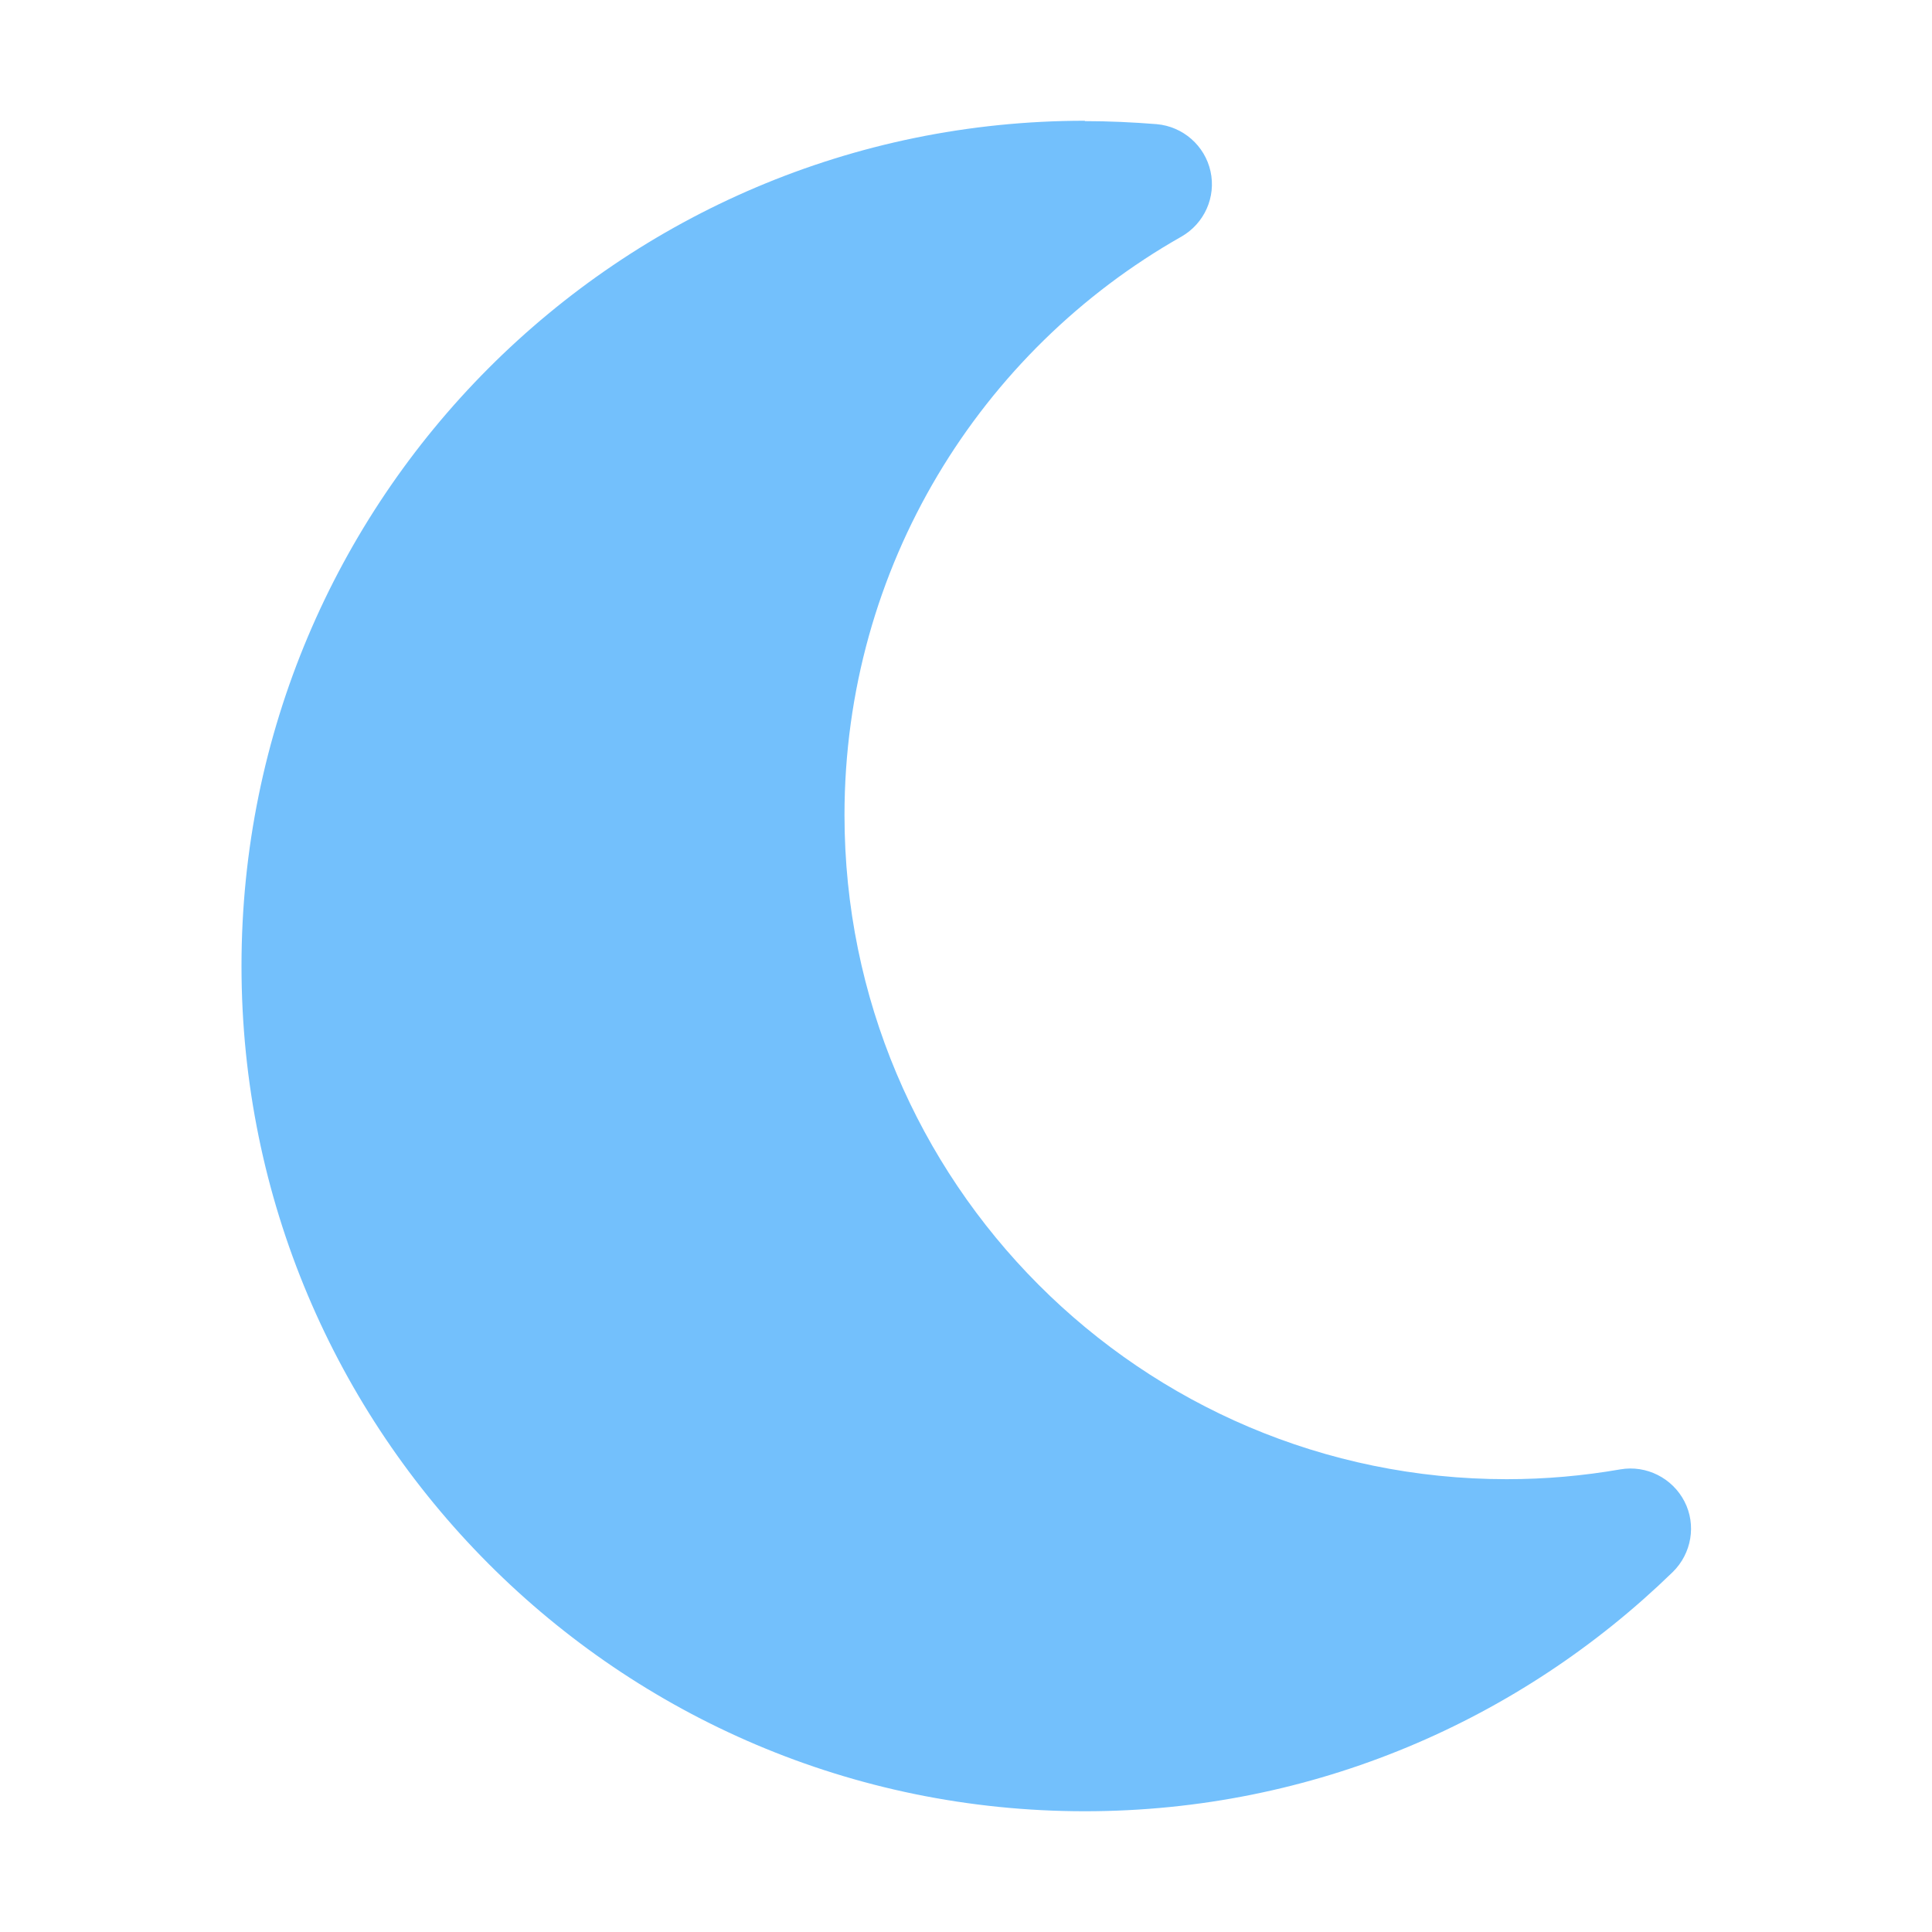
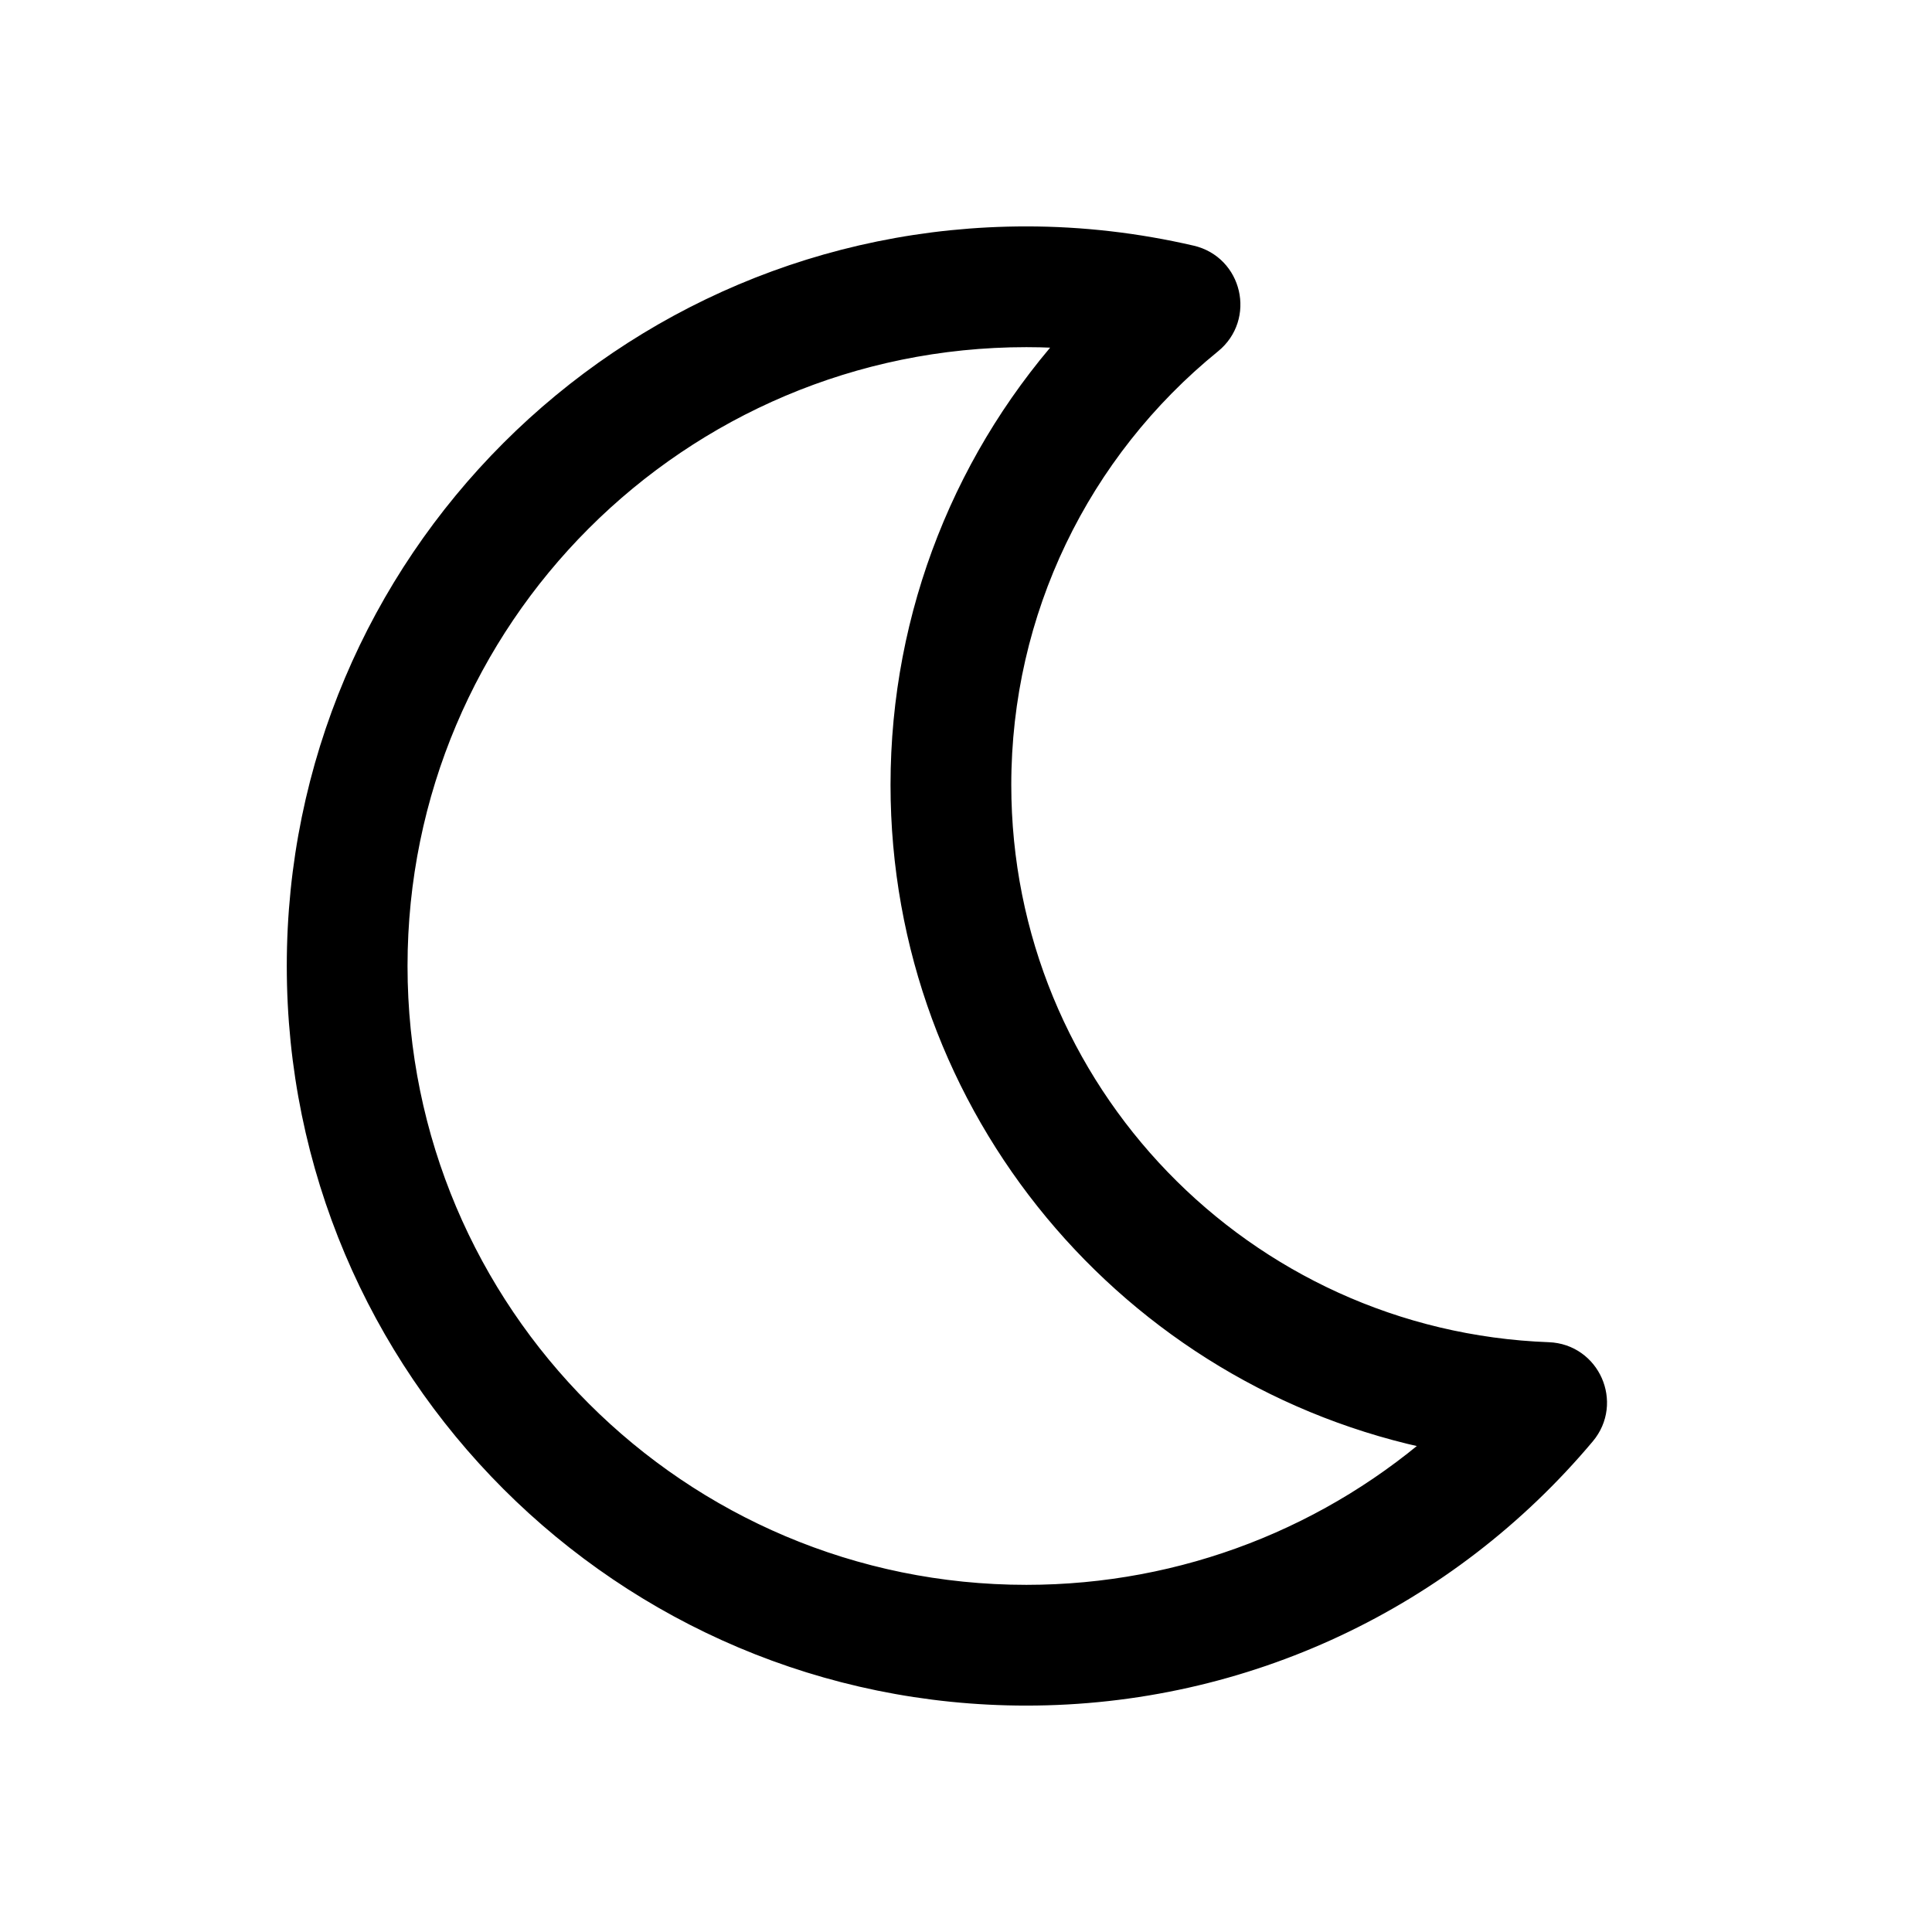
- <svg xmlns="http://www.w3.org/2000/svg" viewBox="0 0 384 512" width="24" height="24" fill="#73C0FC">
-   <path d="m223.5 32c-123.5 0-223.5 100.3-223.5 224s100 224 223.5 224c60.6 0 115.5-24.2 155.8-63.4 5-4.9 6.3-12.5 3.1-18.7s-10.1-9.7-17-8.5c-9.8 1.7-19.8 2.6-30.1 2.6-96.9 0-175.5-78.8-175.5-176 0-65.8 36-123.1 89.3-153.3 6.1-3.5 9.2-10.5 7.7-17.3s-7.3-11.9-14.3-12.5c-6.3-.5-12.6-.8-19-.8z" />
+ <svg xmlns="http://www.w3.org/2000/svg" width="28" height="28" viewBox="0 0 32 32">
+   <g fill="none" fill-rule="evenodd" transform="translate(-440 -200)">
+     <path fill="currentColor" fill-rule="nonzero" stroke="currentColor" stroke-width="0.5" d="M102,21 C102,18.102 103.307,15.42 105.517,13.625 C106.002,13.231 105.822,12.452 105.213,12.312 C104.322,12.106 103.415,12 102.5,12 C95.872,12 90.5,17.372 90.5,24 C90.5,30.628 95.872,36 102.5,36 C106.091,36 109.424,34.411 111.69,31.713 C112.092,31.235 111.768,30.504 111.144,30.481 C106.047,30.292 102,26.11 102,21 Z M102.5,34.5 C96.701,34.5 92,29.799 92,24 C92,18.201 96.701,13.5 102.5,13.5 C102.807,13.5 103.114,13.514 103.419,13.541 C101.566,15.545 100.5,18.185 100.5,21 C100.5,26.32 104.288,30.771 109.34,31.776 L109.517,31.809 C107.615,33.521 105.138,34.5 102.5,34.5 Z" transform="translate(354.5 192)" />
+     <polygon points="444 228 468 228 468 204 444 204" />
+   </g>
</svg>
